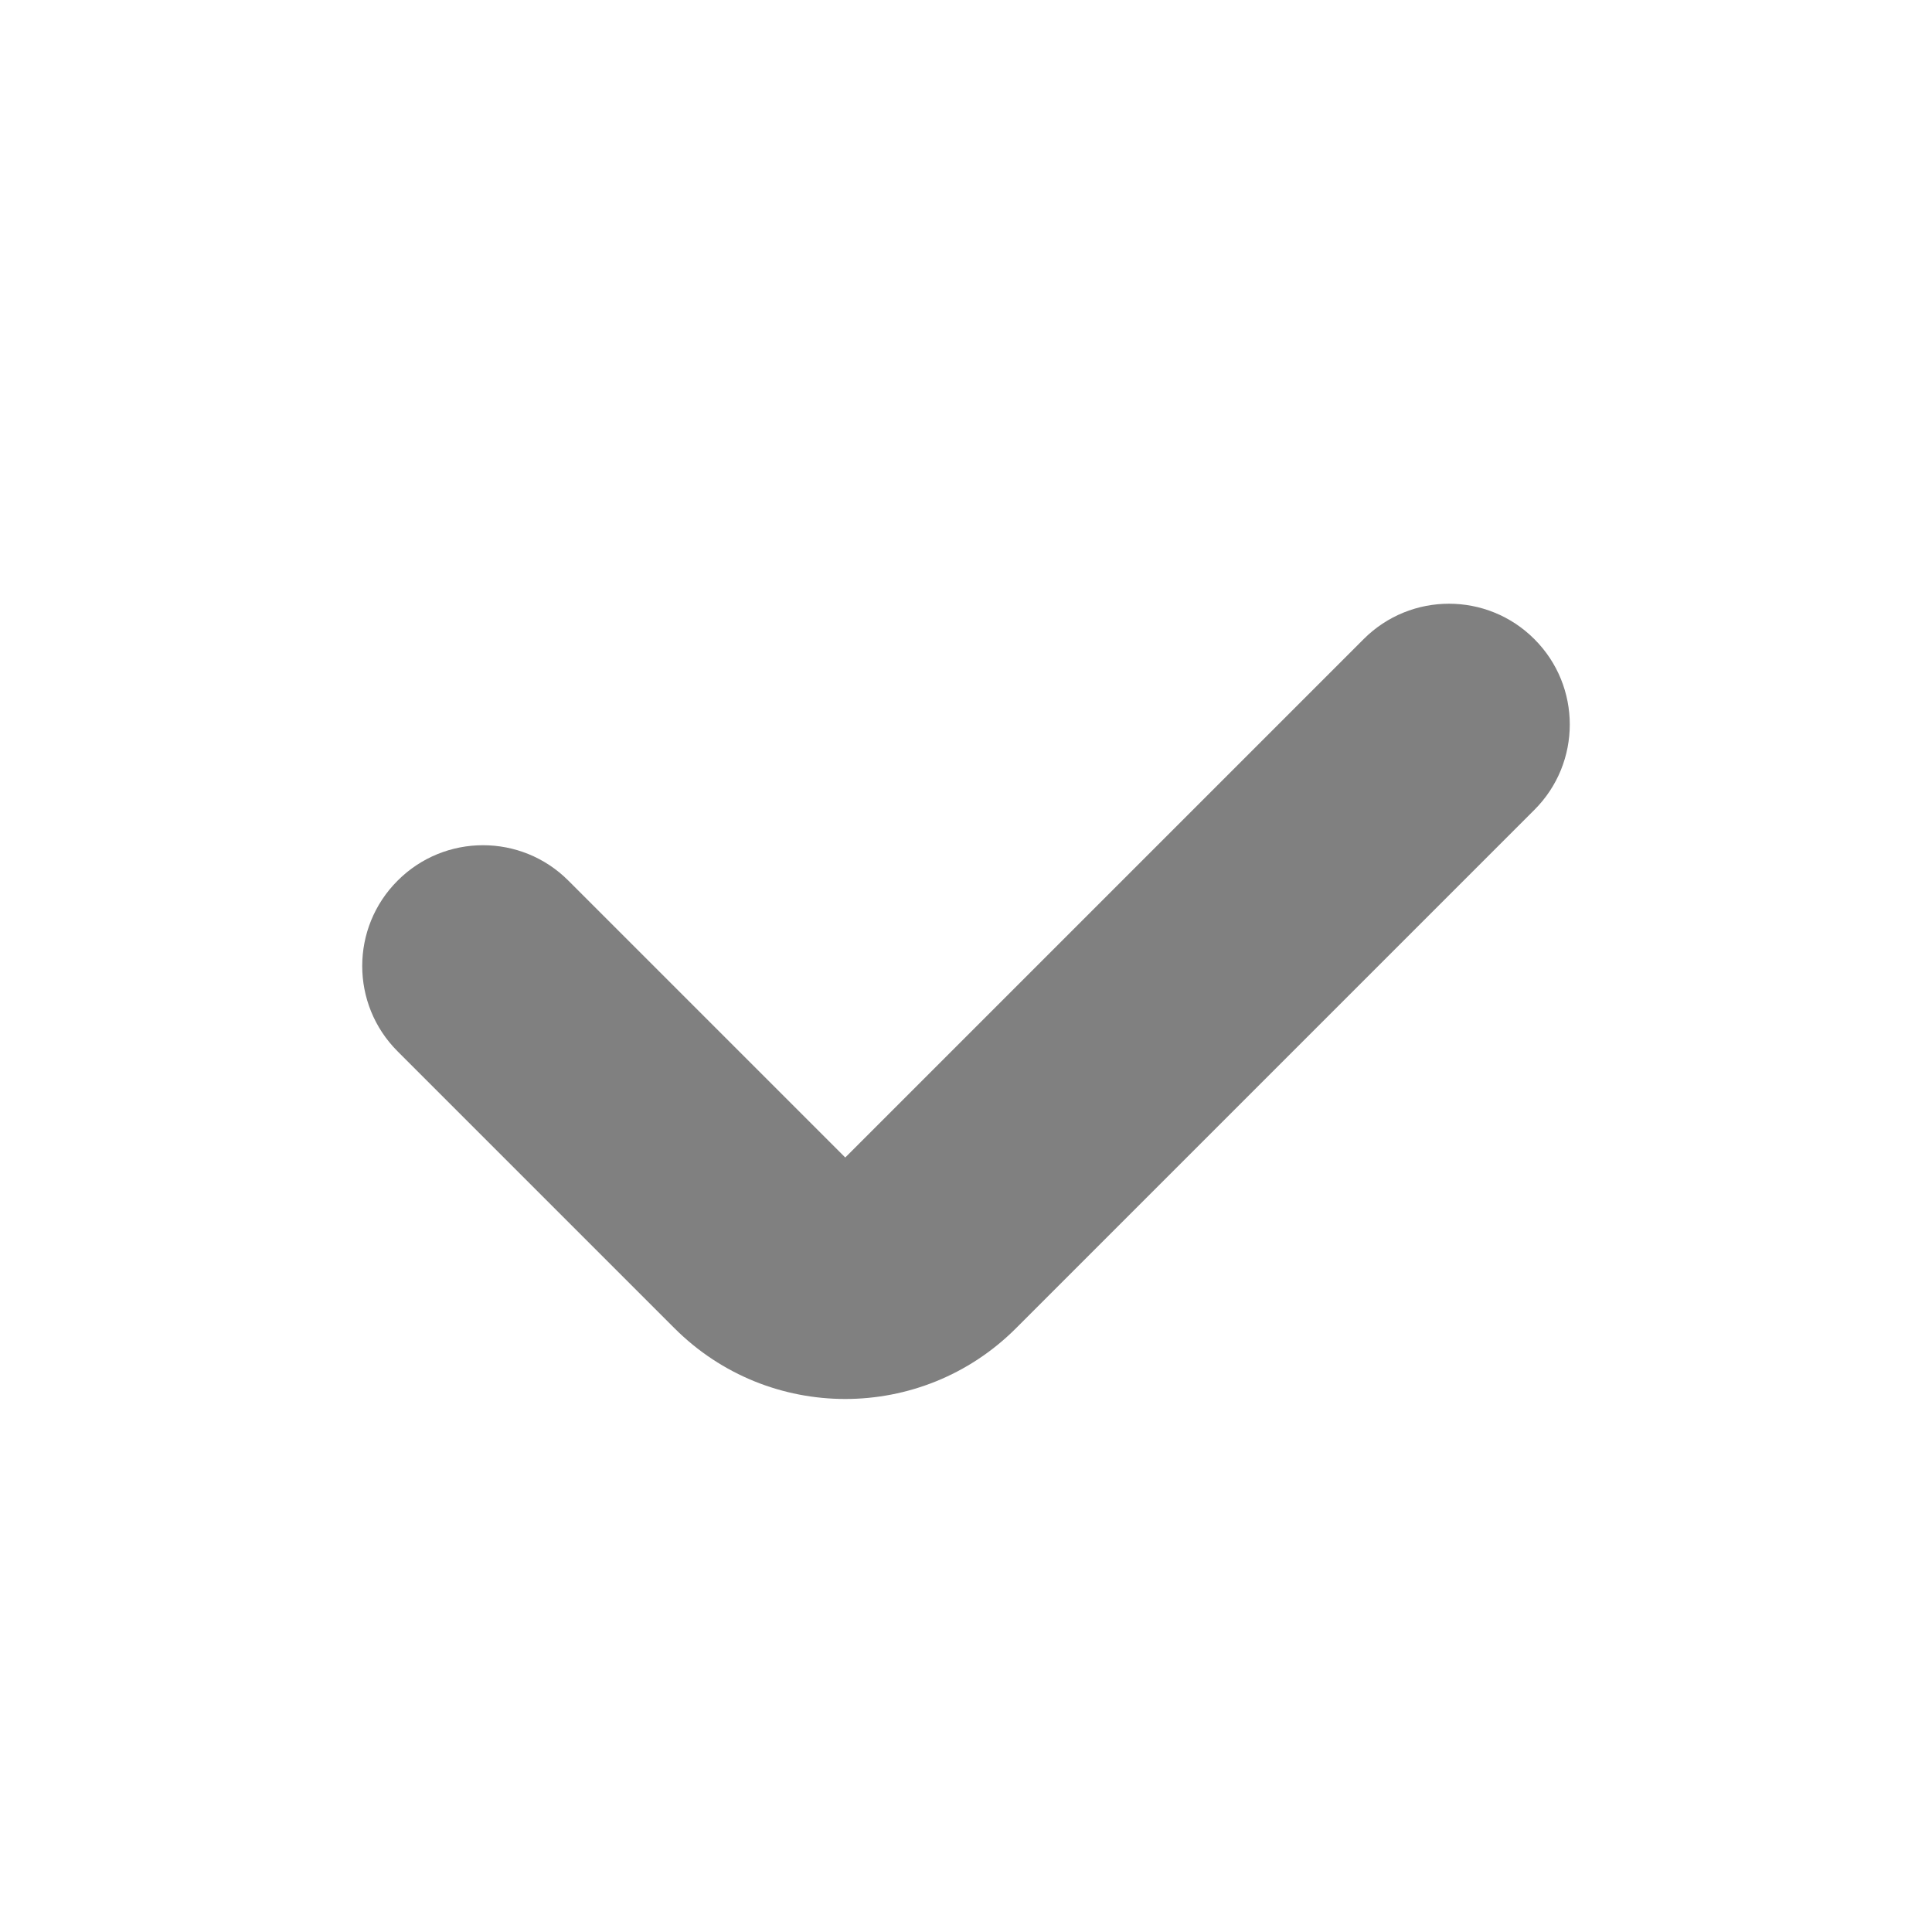
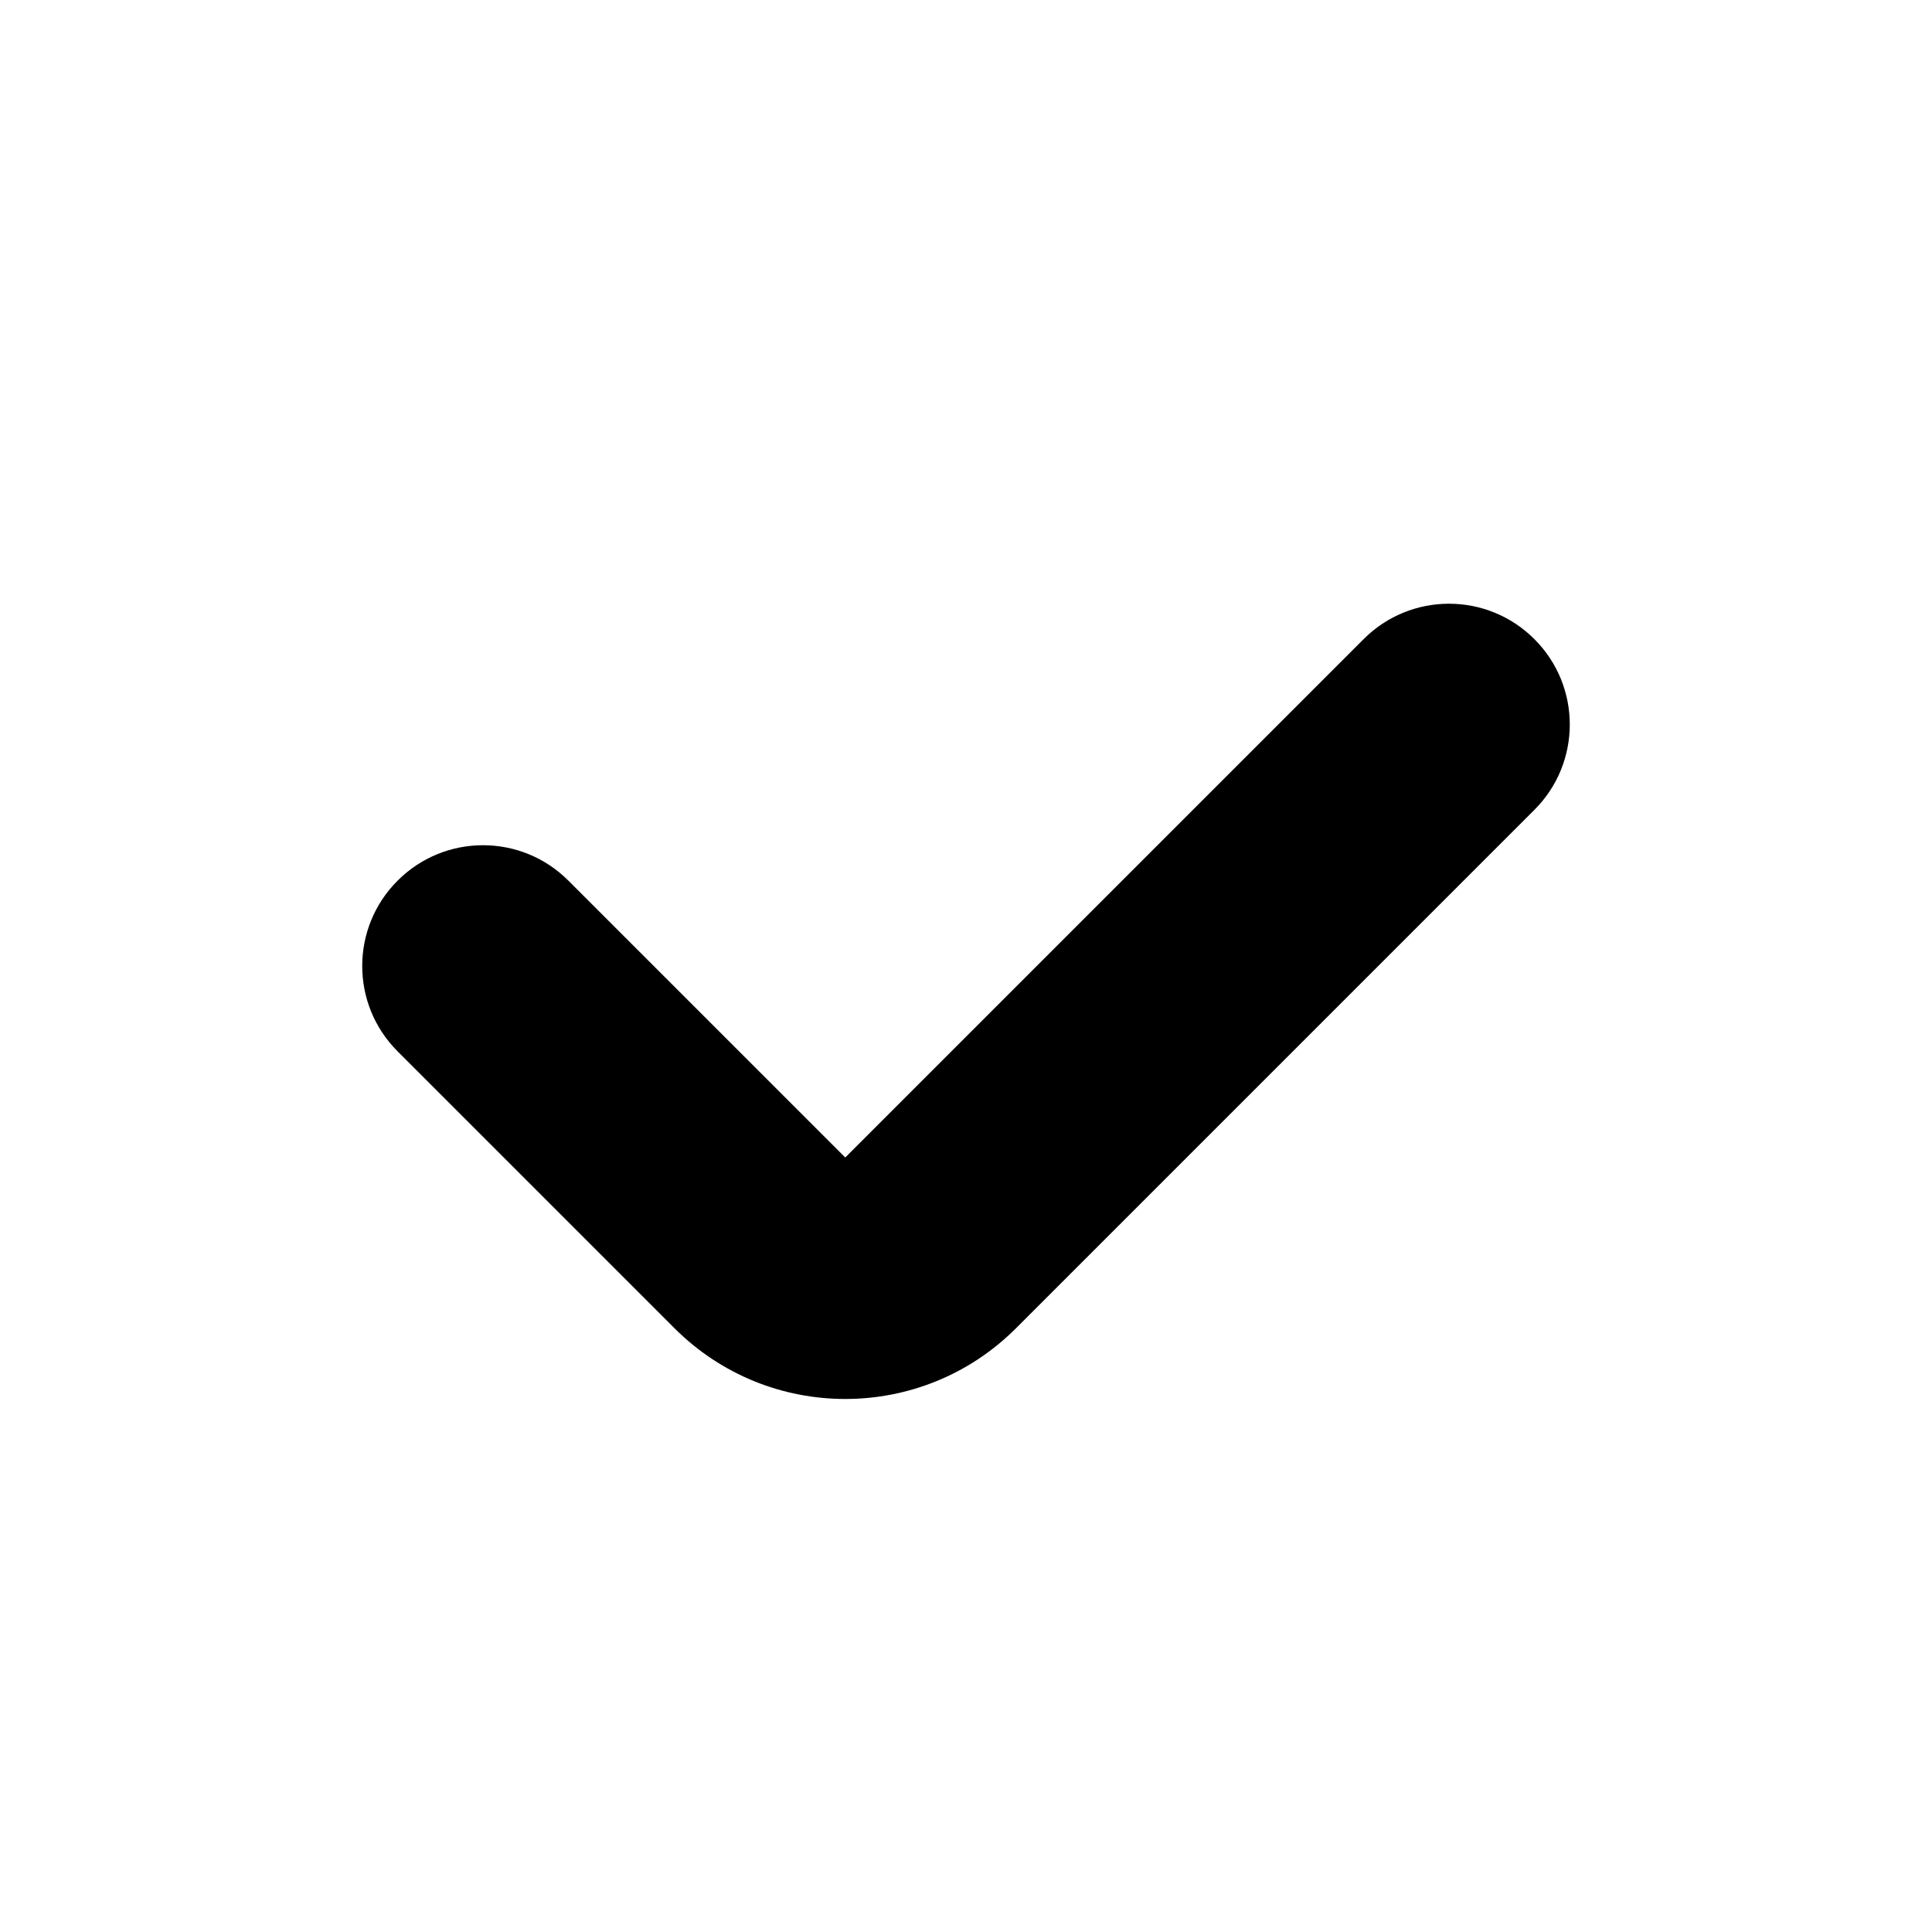
<svg xmlns="http://www.w3.org/2000/svg" width="16" height="16" viewBox="0 0 16 16" fill="none">
-   <path fill-rule="evenodd" clip-rule="evenodd" d="M12.707 5.293C12.317 4.902 11.683 4.902 11.293 5.293L7 9.586L4.707 7.293C4.317 6.902 3.683 6.902 3.293 7.293C2.902 7.683 2.902 8.317 3.293 8.707L5.586 11C6.367 11.781 7.633 11.781 8.414 11L12.707 6.707C13.098 6.317 13.098 5.683 12.707 5.293Z" fill="#808080" />
+   <path fill-rule="evenodd" clip-rule="evenodd" d="M12.707 5.293C12.317 4.902 11.683 4.902 11.293 5.293L7 9.586L4.707 7.293C4.317 6.902 3.683 6.902 3.293 7.293C2.902 7.683 2.902 8.317 3.293 8.707L5.586 11C6.367 11.781 7.633 11.781 8.414 11L12.707 6.707C13.098 6.317 13.098 5.683 12.707 5.293Z" fill="currentColor" />
</svg>
